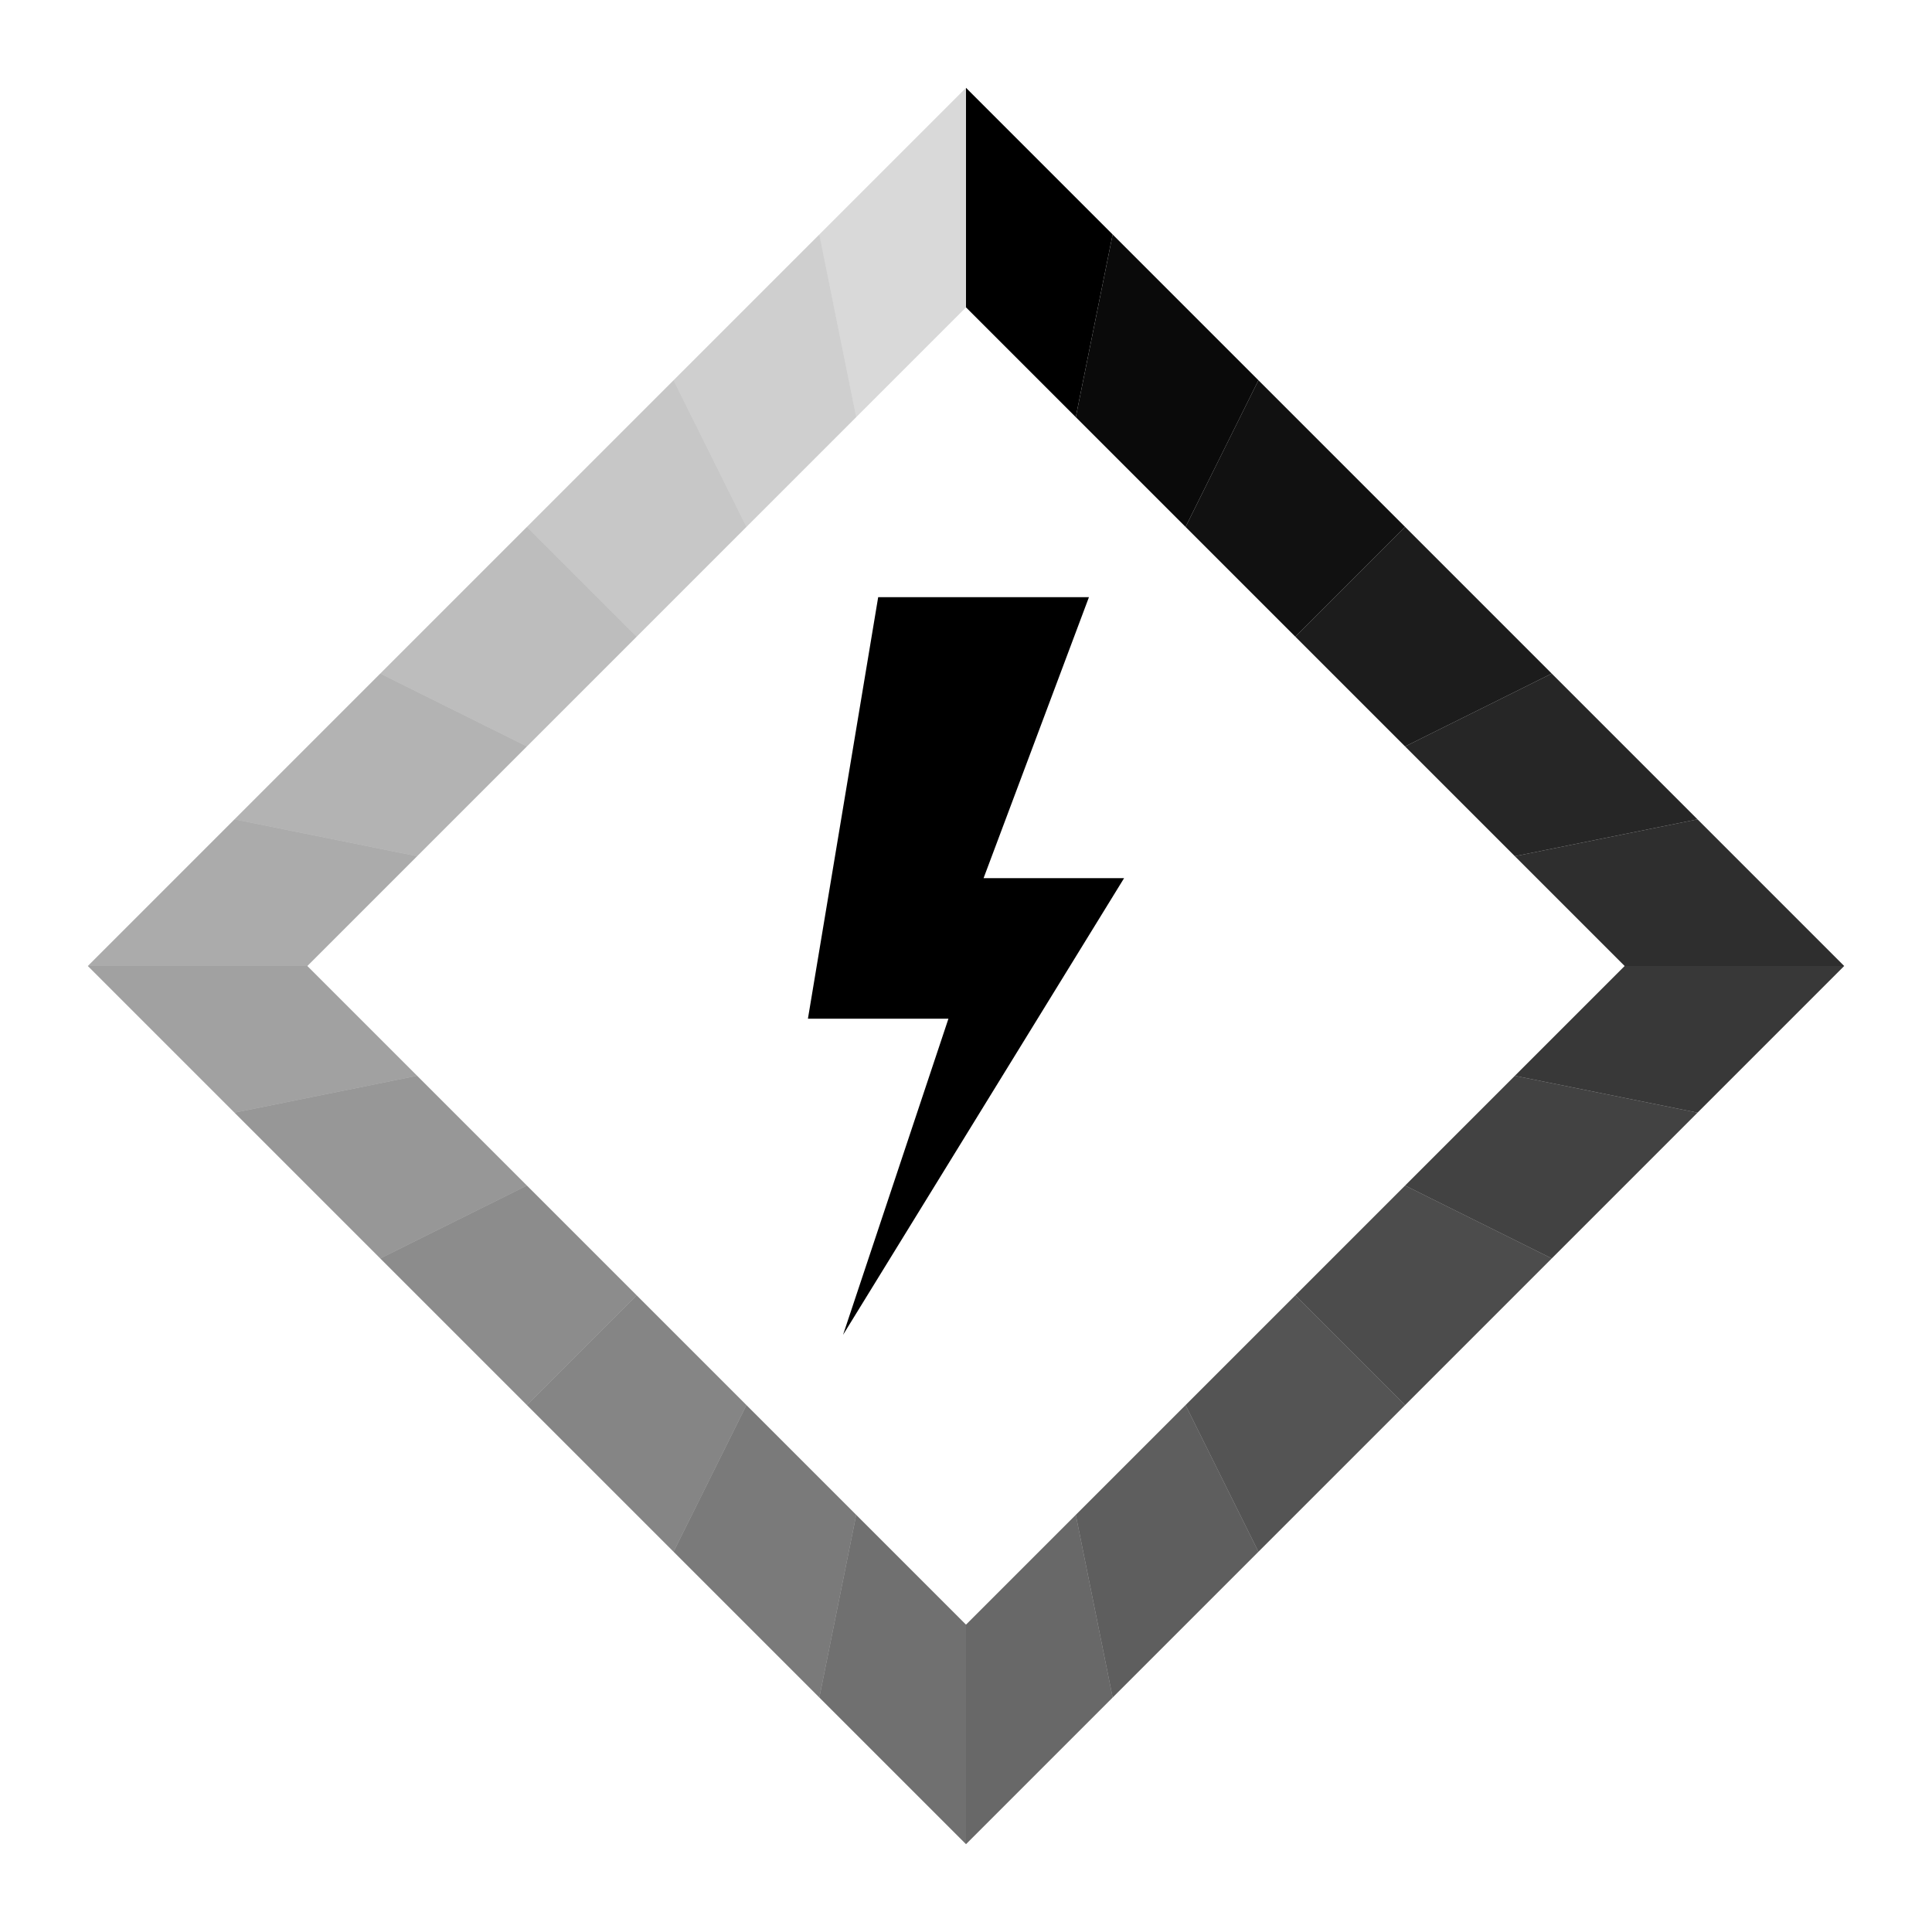
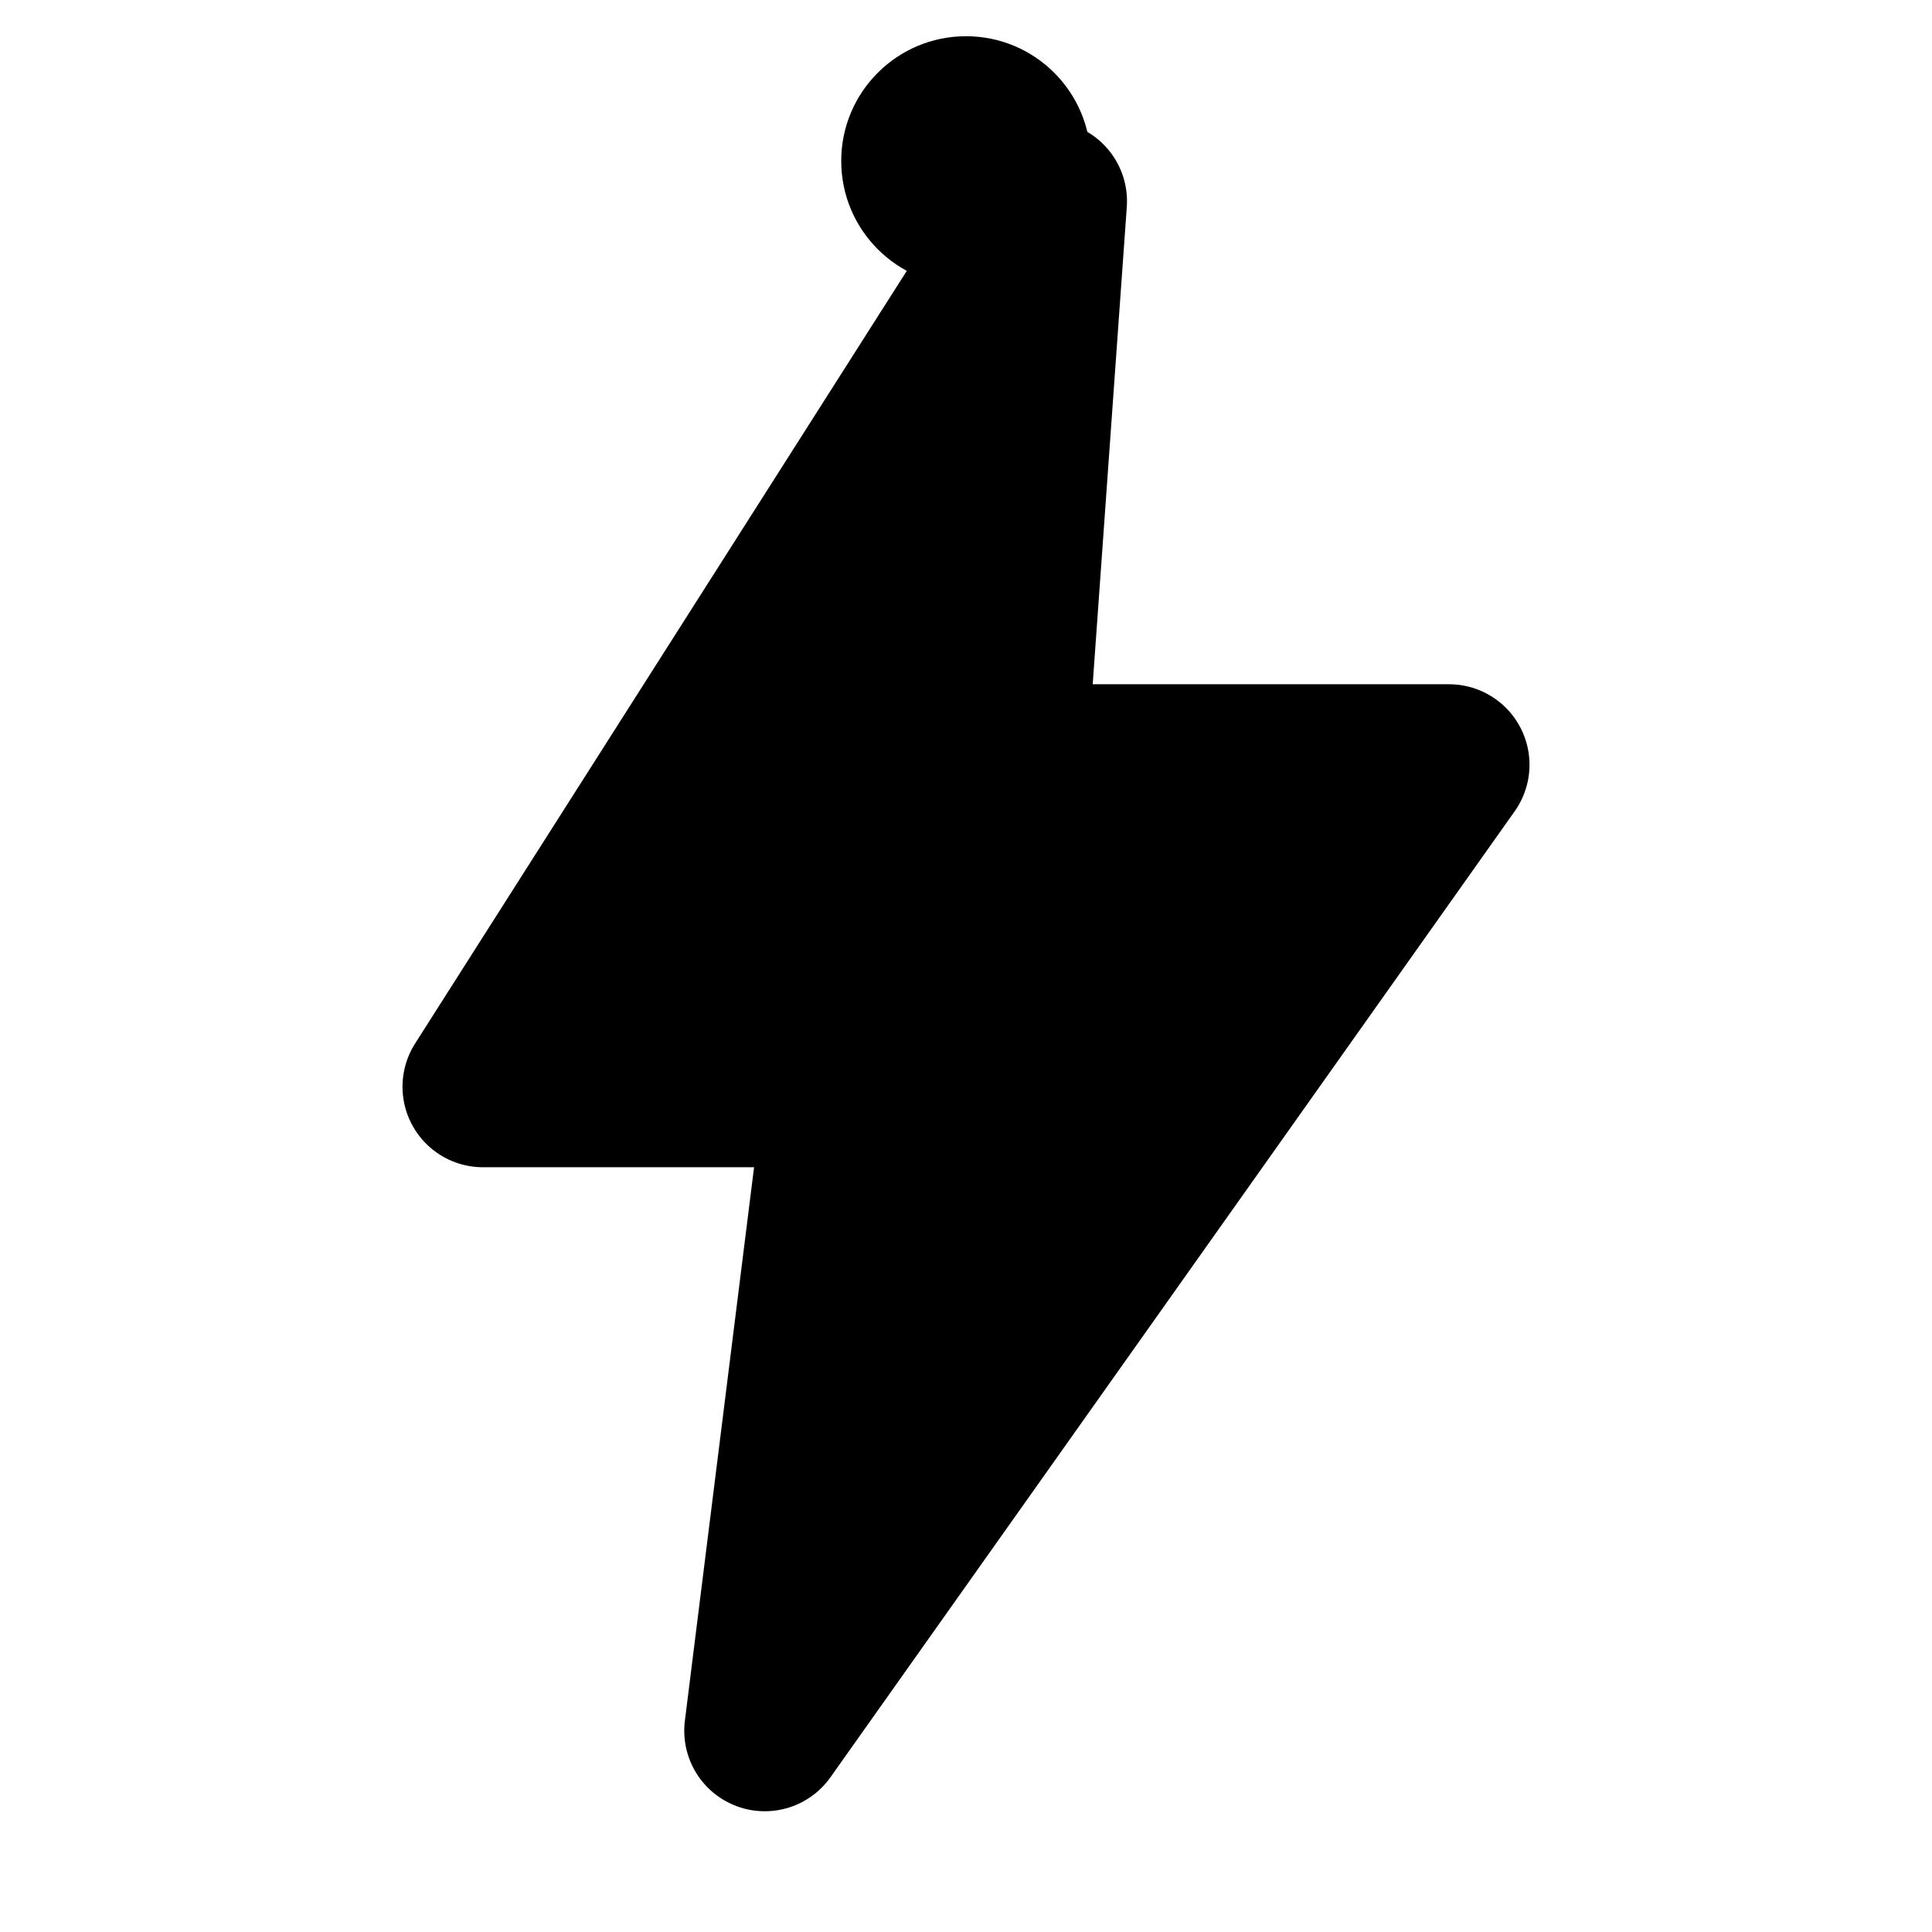
- <svg xmlns="http://www.w3.org/2000/svg" width="300" height="300" viewBox="40 40 220 220" fill="none">
-   <path d="M150,50 L166.7,66.7 L162.5,87.5 L150,75 Z" fill="black" />
-   <path d="M166.7,66.7 L183.3,83.3 L175,100 L162.5,87.5 Z" fill="black" fill-opacity="0.96" />
-   <path d="M183.3,83.3 L200,100 L187.5,112.5 L175,100 Z" fill="black" fill-opacity="0.93" />
-   <path d="M200,100 L216.7,116.7 L200,125 L187.5,112.5 Z" fill="black" fill-opacity="0.89" />
-   <path d="M216.7,116.7 L233.3,133.3 L212.5,137.5 L200,125 Z" fill="black" fill-opacity="0.85" />
-   <path d="M233.3,133.3 L250,150 L225,150 L212.5,137.5 Z" fill="black" fill-opacity="0.82" />
-   <path d="M250,150 L233.3,166.7 L212.5,162.5 L225,150 Z" fill="black" fill-opacity="0.78" />
-   <path d="M233.3,166.7 L216.7,183.3 L200,175 L212.5,162.5 Z" fill="black" fill-opacity="0.74" />
-   <path d="M216.7,183.3 L200,200 L187.5,187.5 L200,175 Z" fill="black" fill-opacity="0.7" />
-   <path d="M200,200 L183.3,216.7 L175,200 L187.5,187.5 Z" fill="black" fill-opacity="0.67" />
-   <path d="M183.3,216.7 L166.7,233.3 L162.5,212.5 L175,200 Z" fill="black" fill-opacity="0.63" />
-   <path d="M166.7,233.3 L150,250 L150,225 L162.5,212.5 Z" fill="black" fill-opacity="0.59" />
-   <path d="M150,250 L133.3,233.3 L137.5,212.5 L150,225 Z" fill="black" fill-opacity="0.56" />
-   <path d="M133.3,233.3 L116.7,216.7 L125,200 L137.5,212.5 Z" fill="black" fill-opacity="0.52" />
-   <path d="M116.7,216.7 L100,200 L112.5,187.5 L125,200 Z" fill="black" fill-opacity="0.48" />
-   <path d="M100,200 L83.3,183.3 L100,175 L112.5,187.5 Z" fill="black" fill-opacity="0.45" />
-   <path d="M83.3,183.3 L66.7,166.7 L87.5,162.5 L100,175 Z" fill="black" fill-opacity="0.41" />
-   <path d="M66.7,166.7 L50,150 L75,150 L87.5,162.5 Z" fill="black" fill-opacity="0.37" />
-   <path d="M50,150 L66.7,133.3 L87.5,137.5 L75,150 Z" fill="black" fill-opacity="0.33" />
-   <path d="M66.7,133.3 L83.3,116.7 L100,125 L87.5,137.5 Z" fill="black" fill-opacity="0.3" />
-   <path d="M83.3,116.7 L100,100 L112.5,112.5 L100,125 Z" fill="black" fill-opacity="0.26" />
-   <path d="M100,100 L116.7,83.3 L125,100 L112.5,112.5 Z" fill="black" fill-opacity="0.22" />
-   <path d="M116.7,83.3 L133.3,66.7 L137.5,87.5 L125,100 Z" fill="black" fill-opacity="0.19" />
-   <path d="M133.3,66.7 L150,50 L150,75 L137.5,87.5 Z" fill="black" fill-opacity="0.15" />
-   <path d="M140,108 L164,108 L152,140 L168,140 L136,192 L148,156 L132,156 Z" fill="black" />
+ <svg xmlns="http://www.w3.org/2000/svg" viewBox="0 0 48 48" fill="none">
+   <path d="M26 5 L12 27 H21 L19 43 L36 19 H25 Z" fill="black" stroke="black" stroke-width="4" stroke-linejoin="round" />
+   <circle cx="24.000" cy="4.000" r="3.1" fill="black" />
</svg>
